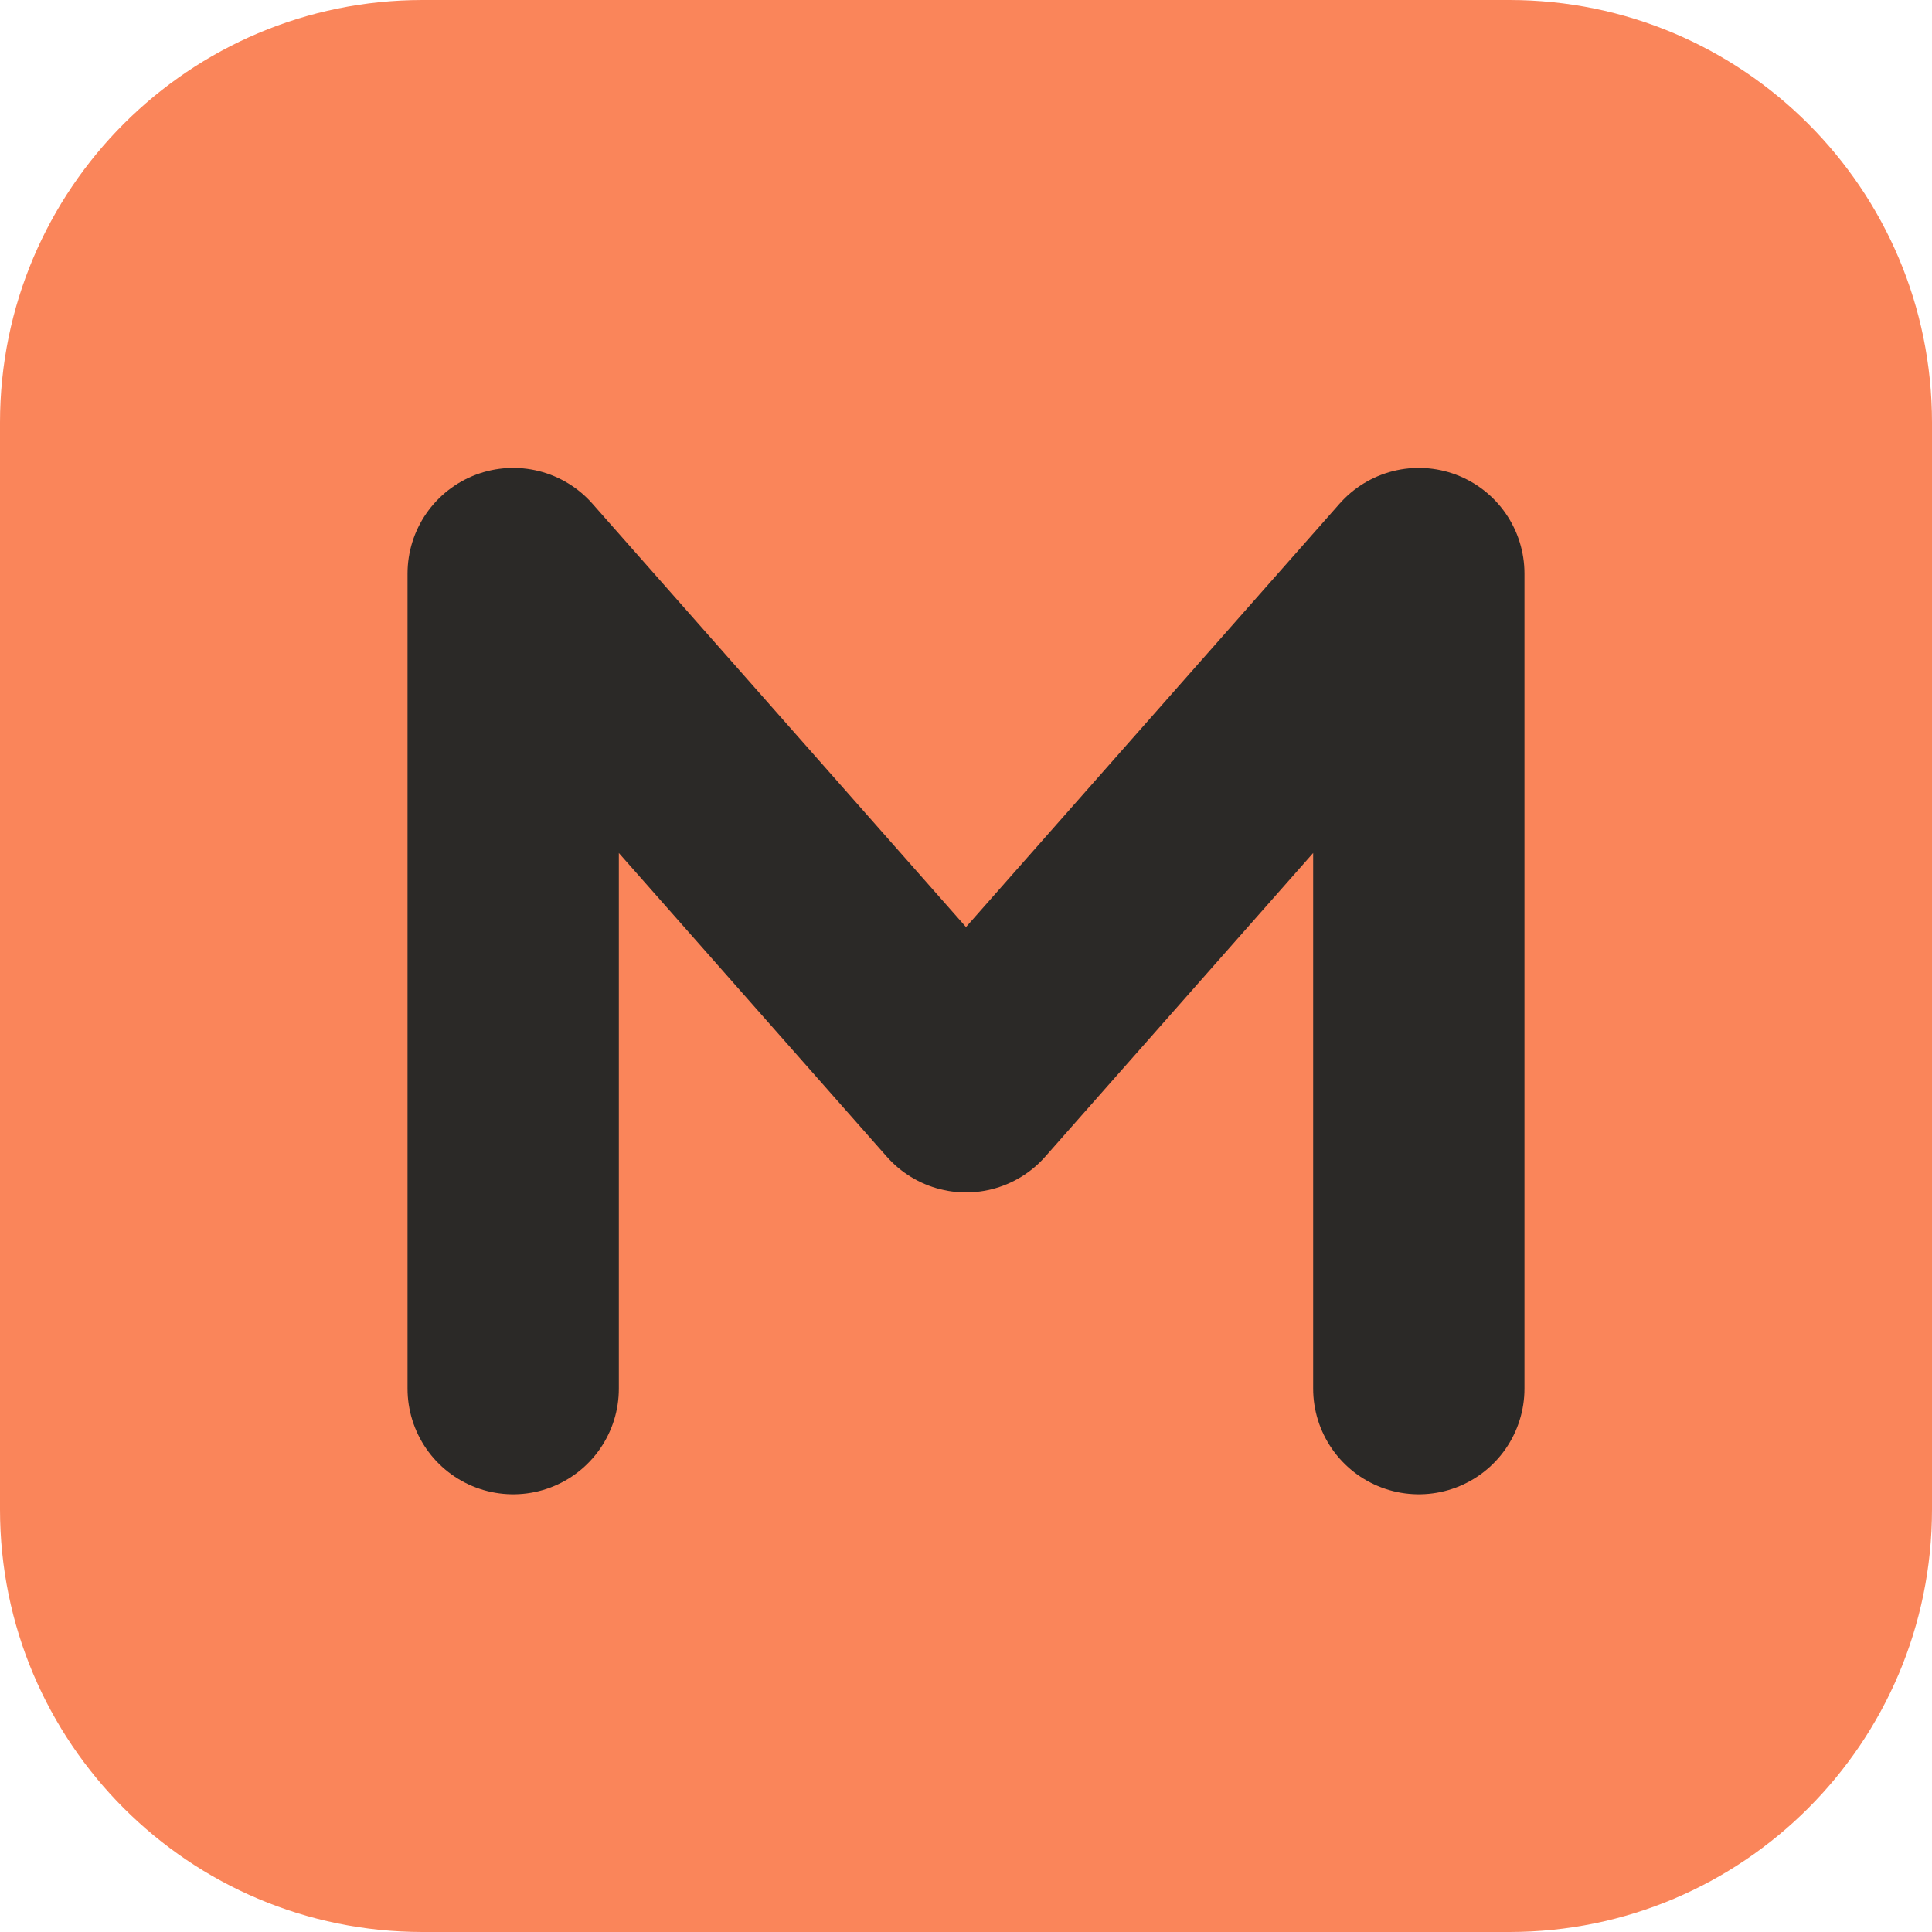
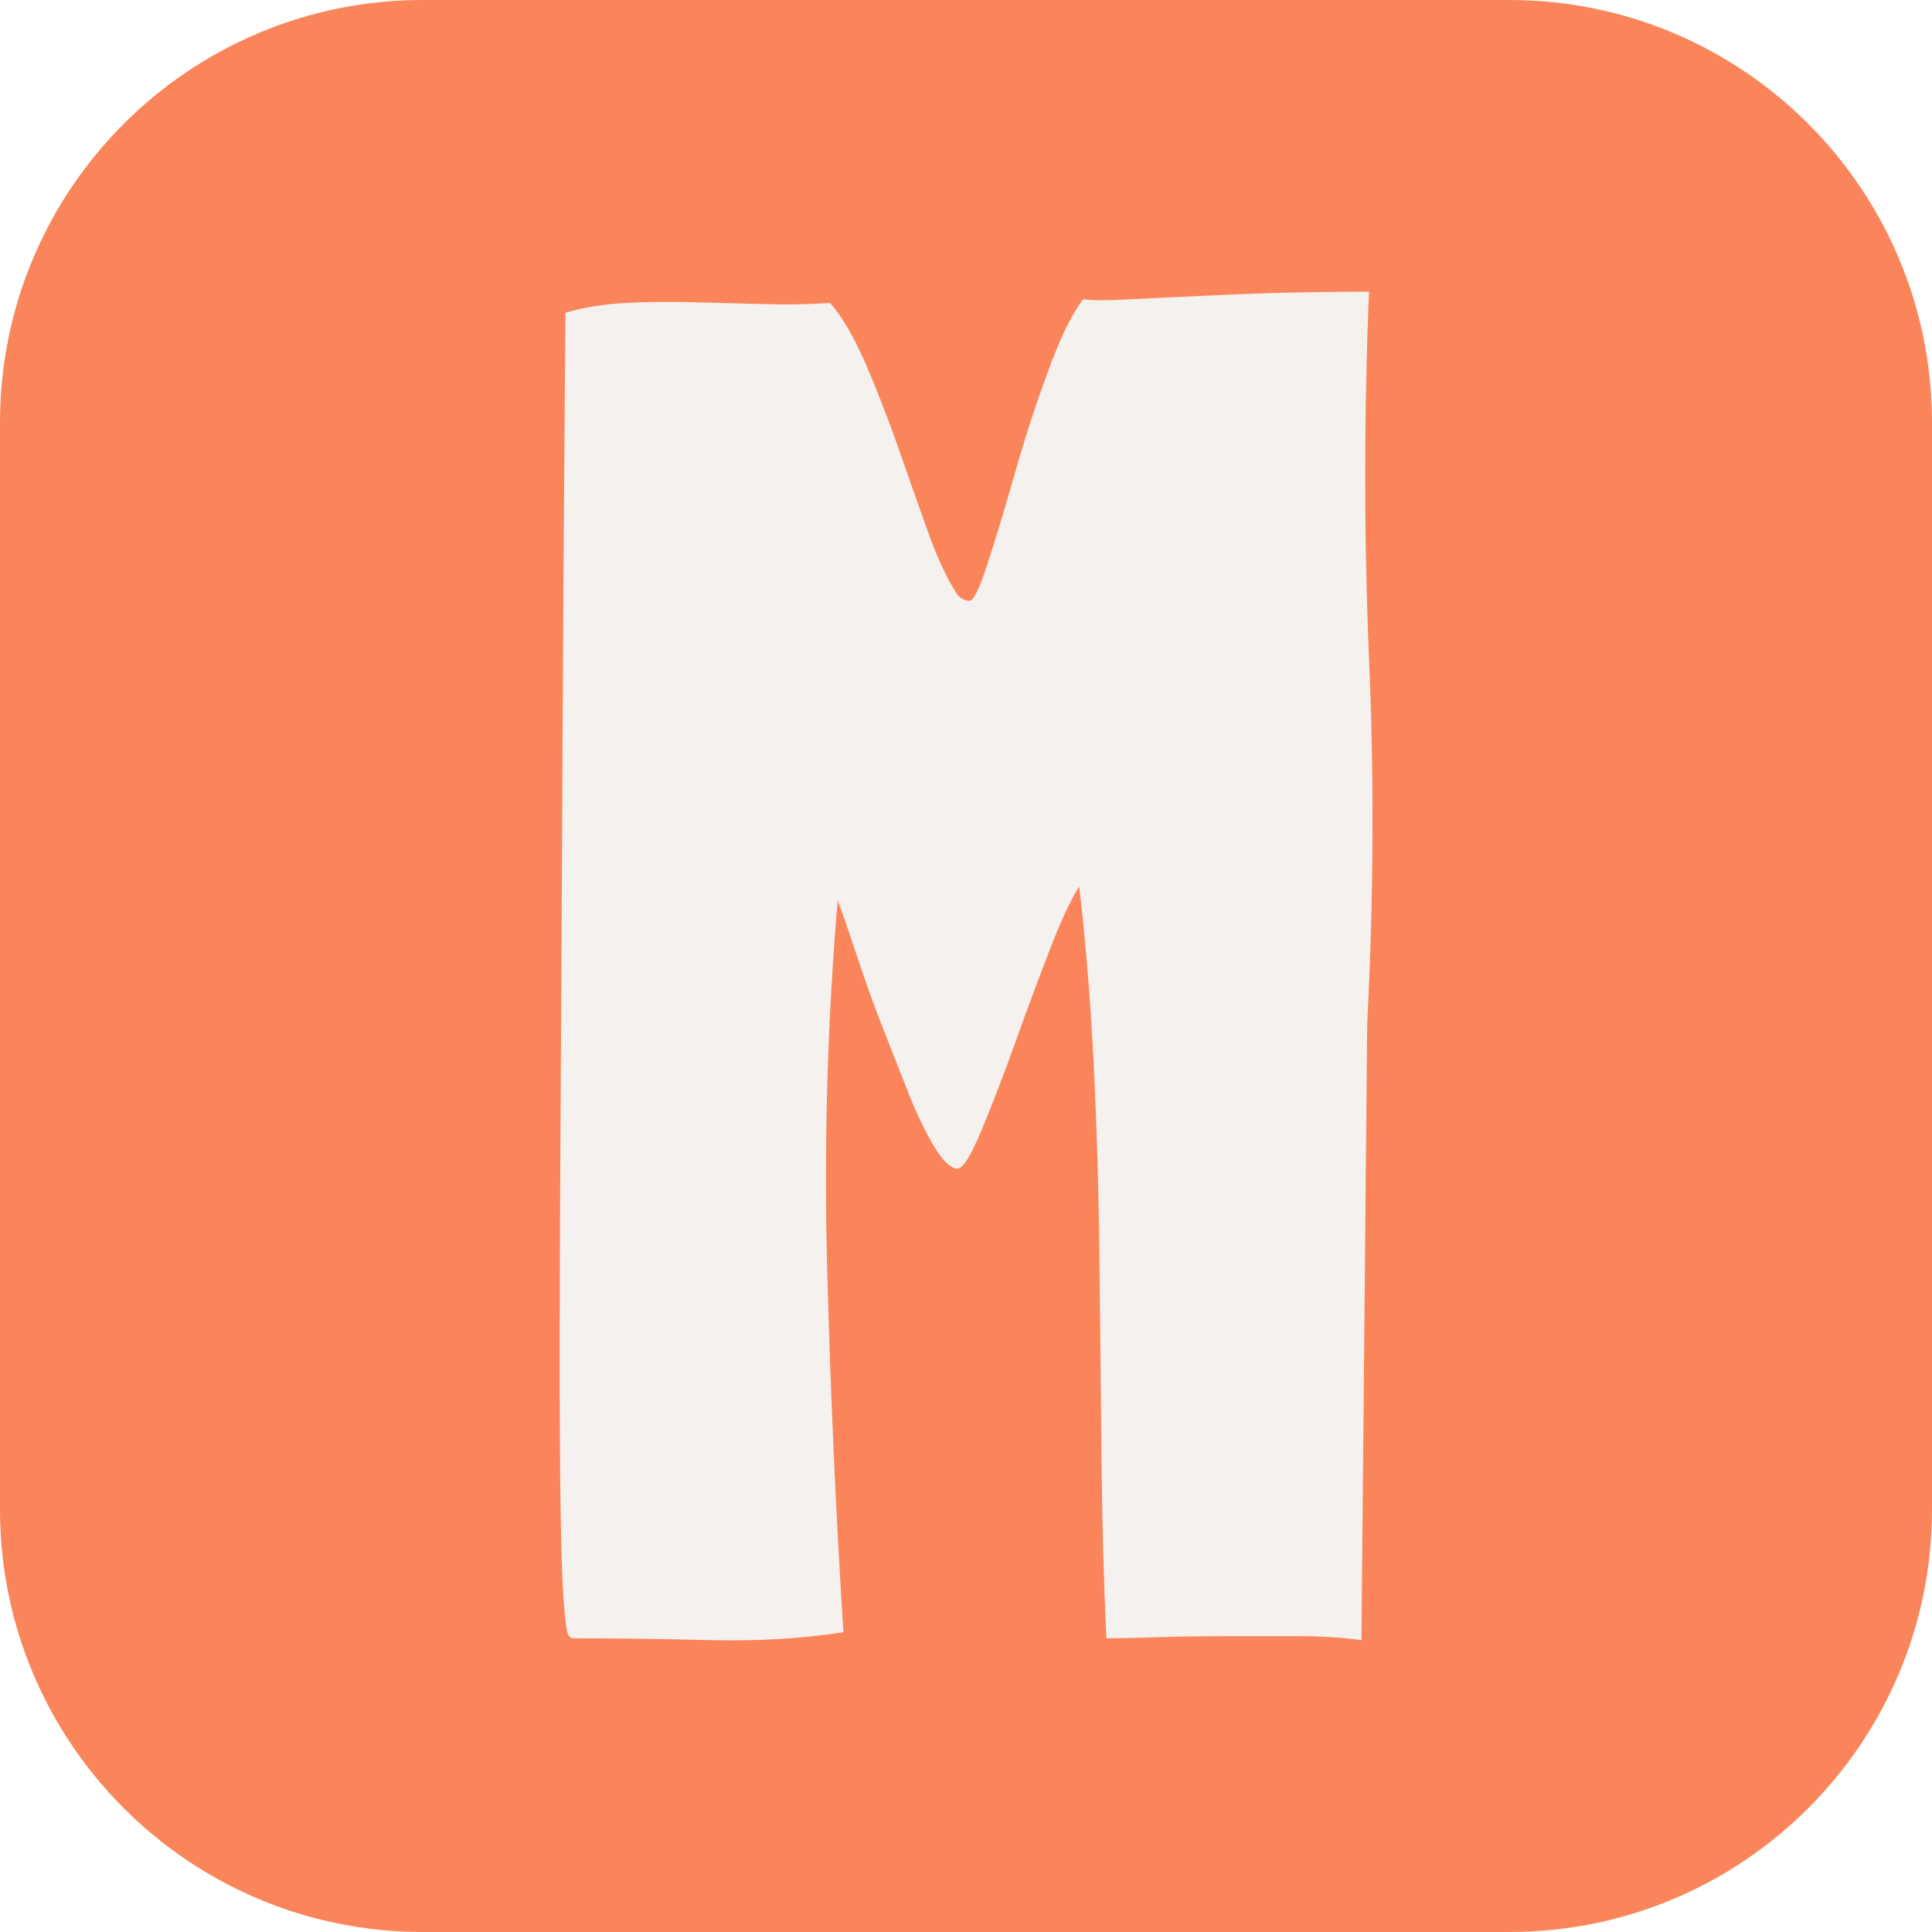
<svg xmlns="http://www.w3.org/2000/svg" viewBox="0 0 64 64">
  <rect width="64" height="64" rx="14" fill="#fa855a" />
-   <path d="M17 46V19l15 17 15-17v27" fill="none" stroke="#2b2927" stroke-width="7" stroke-linecap="round" stroke-linejoin="round" />
+   <path fill="#f4f1ee" d="M45.29 33.91Q45.61 27.77 45.35 21.79Q45.10 15.80 45.35 9.66L45.35 9.66Q44.33 9.66 42.89 9.69Q41.45 9.72 40.07 9.79Q38.70 9.85 37.51 9.91Q36.33 9.98 35.88 9.91L35.88 9.91Q35.30 10.68 34.70 12.35Q34.09 14.01 33.61 15.71Q33.13 17.40 32.71 18.68Q32.30 19.96 32.10 19.90L32.10 19.90Q31.91 19.90 31.72 19.71L31.72 19.71Q31.21 18.94 30.73 17.59Q30.25 16.25 29.74 14.78Q29.22 13.31 28.65 11.99Q28.07 10.68 27.50 10.04L27.50 10.04L27.43 10.04Q26.34 10.11 25.19 10.07Q24.04 10.04 22.89 10.01Q21.74 9.98 20.65 10.04Q19.56 10.11 18.73 10.36L18.73 10.36Q18.66 19.07 18.63 25.59Q18.60 32.12 18.57 36.86Q18.54 41.59 18.54 44.79Q18.54 47.99 18.57 49.95Q18.60 51.90 18.66 52.86Q18.73 53.82 18.79 54.07L18.79 54.07Q18.86 54.27 18.98 54.27L18.98 54.27Q21.03 54.27 23.46 54.33Q25.90 54.39 27.94 54.07L27.94 54.07Q27.56 48.12 27.40 41.98Q27.24 35.83 27.75 29.82L27.75 29.82Q27.75 29.82 27.98 30.46Q28.20 31.10 28.52 32.06Q28.84 33.02 29.29 34.17Q29.74 35.32 30.15 36.35Q30.57 37.37 30.98 38.04Q31.40 38.71 31.72 38.71L31.72 38.71Q31.98 38.71 32.49 37.50Q33.00 36.28 33.58 34.68Q34.15 33.08 34.73 31.58Q35.30 30.07 35.75 29.37L35.75 29.37Q36.07 32.06 36.23 35.26Q36.39 38.46 36.42 41.79Q36.46 45.11 36.49 48.31Q36.52 51.51 36.65 54.27L36.65 54.27Q37.42 54.27 38.47 54.23Q39.53 54.20 40.68 54.20Q41.83 54.20 42.98 54.20Q44.14 54.20 45.10 54.33L45.10 54.33L45.29 33.91Z" />
</svg>
